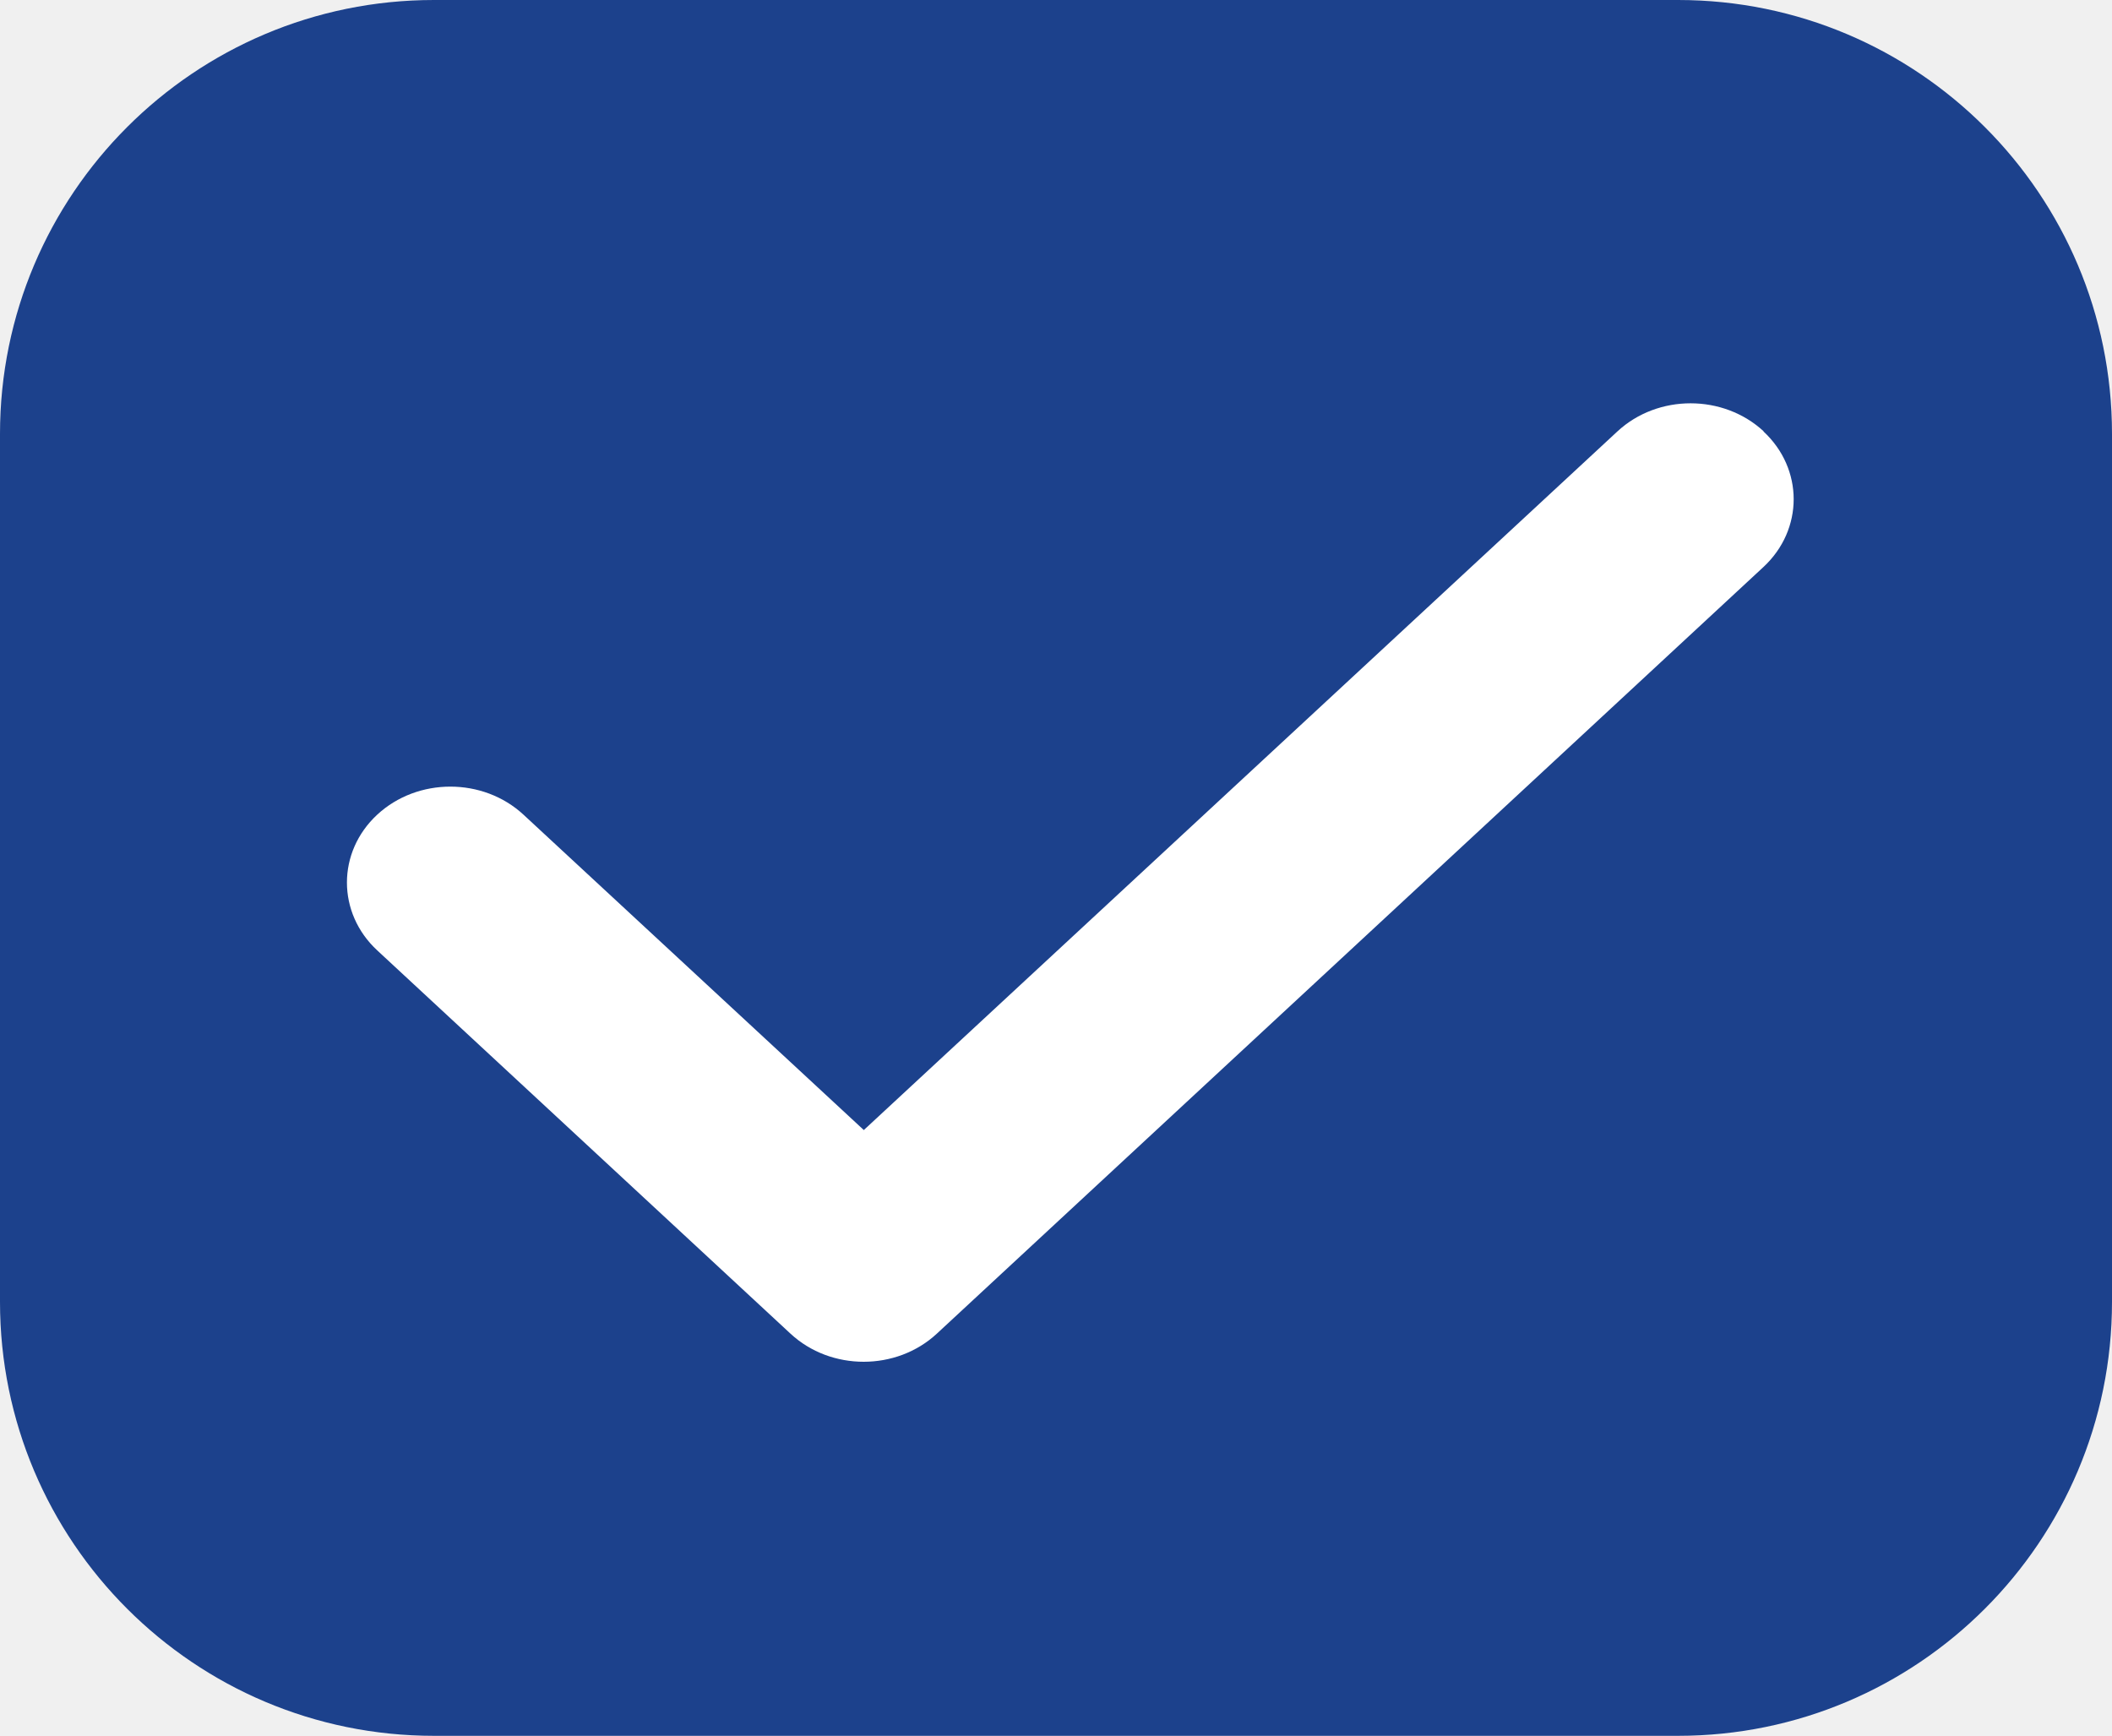
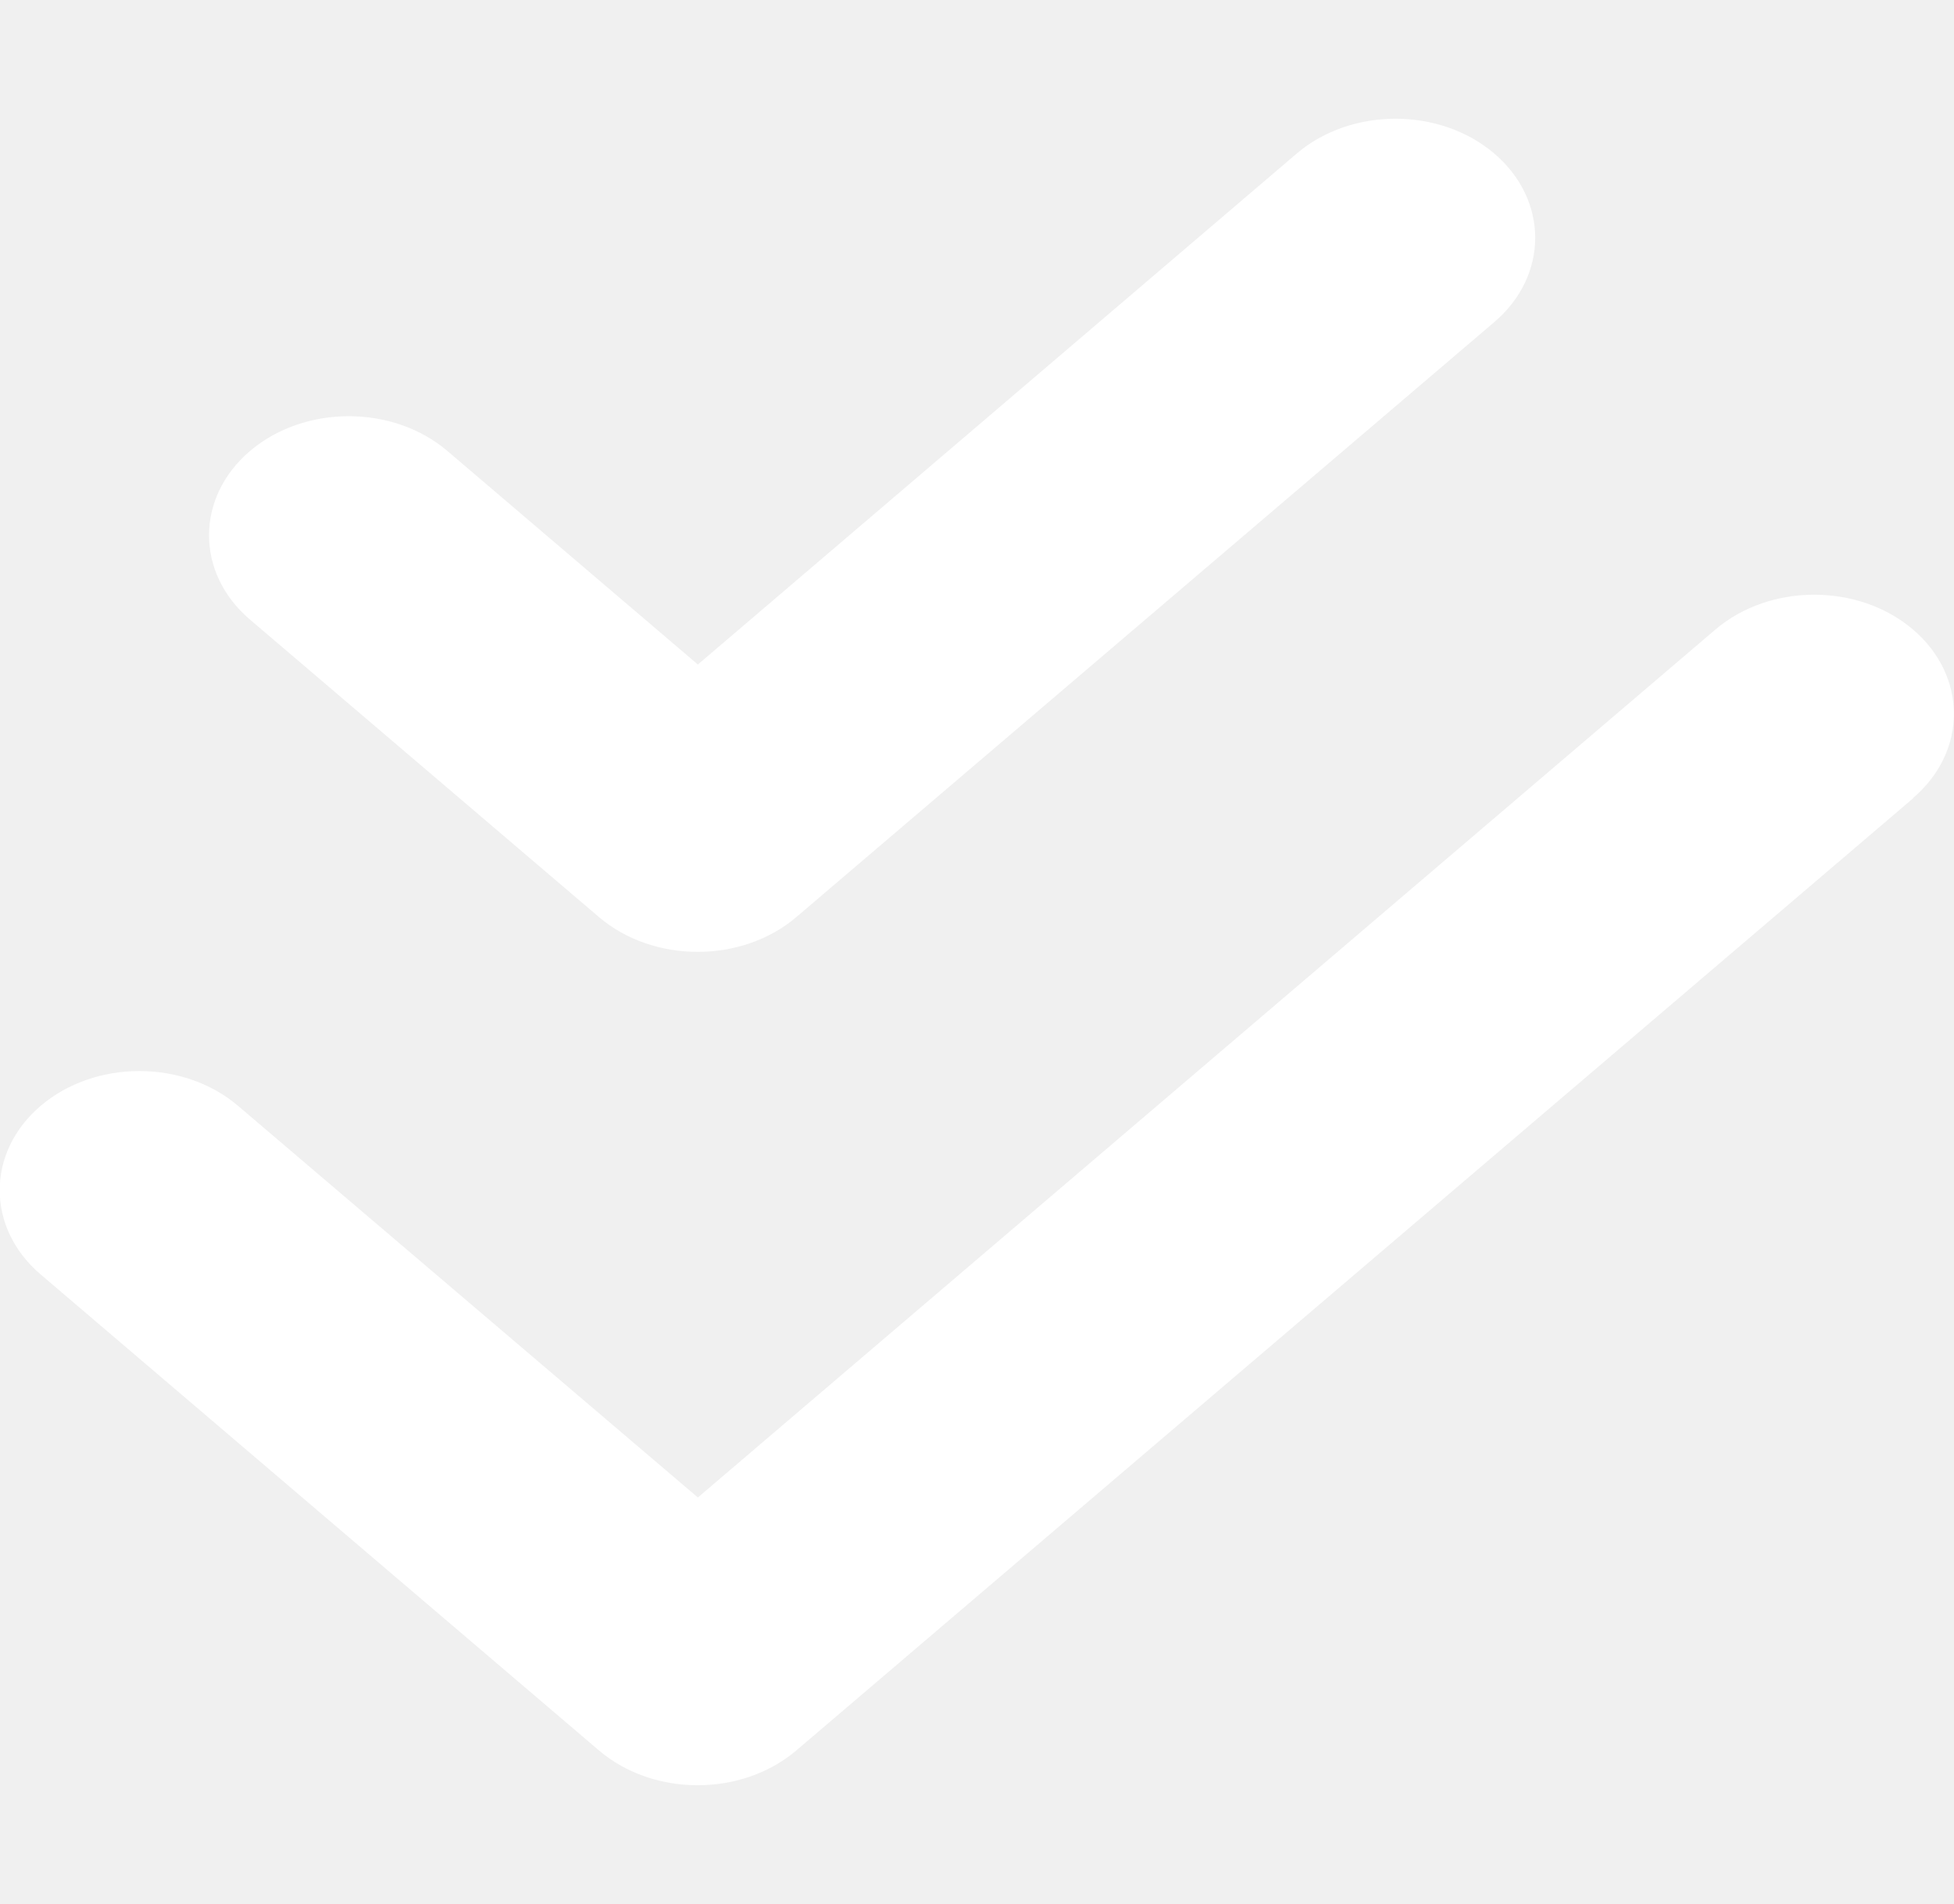
- <svg xmlns="http://www.w3.org/2000/svg" width="73" height="60" viewBox="0 0 73 60" fill="none">
-   <path d="M0 15C0 6.716 6.716 0 15 0H58C66.284 0 73 6.716 73 15V45C73 53.284 66.284 60 58 60H15C6.716 60 0 53.284 0 45V15Z" fill="#1C418C" />
-   <path d="M60.951 14.911C62.346 16.204 62.346 18.306 60.951 19.6L32.38 46.1C30.984 47.394 28.719 47.394 27.324 46.1L13.038 32.85C11.643 31.556 11.643 29.454 13.038 28.16C14.433 26.867 16.699 26.867 18.094 28.16L29.857 39.061L55.906 14.911C57.301 13.617 59.567 13.617 60.962 14.911H60.951Z" fill="white" />
+ <svg xmlns="http://www.w3.org/2000/svg" width="39" height="38" viewBox="0 0 39 38" fill="none">
+   <g clip-path="url(#clip0_215_414)">
+     <path d="M29.825 6.428C30.913 5.5 30.913 3.993 29.825 3.065C28.737 2.138 26.969 2.138 25.881 3.065L13.929 13.263L8.932 9.003C7.844 8.075 6.077 8.075 4.988 9.003C3.9 9.931 3.9 11.437 4.988 12.365L11.953 18.302C13.041 19.23 14.808 19.23 15.896 18.302L29.825 6.428ZM38.182 15.928C39.27 15 39.27 13.493 38.182 12.565C37.094 11.638 35.327 11.638 34.238 12.565L13.929 29.888L4.753 22.073C3.665 21.145 1.898 21.145 0.81 22.073C-0.278 23.001 -0.278 24.507 0.81 25.435L11.953 34.935C13.041 35.863 14.808 35.863 15.896 34.935L38.182 15.935V15.928Z" fill="white" />
+   </g>
+   <defs>
+     <clipPath id="clip0_215_414">
+       <rect width="39" height="38" fill="white" />
+     </clipPath>
+   </defs>
</svg>
